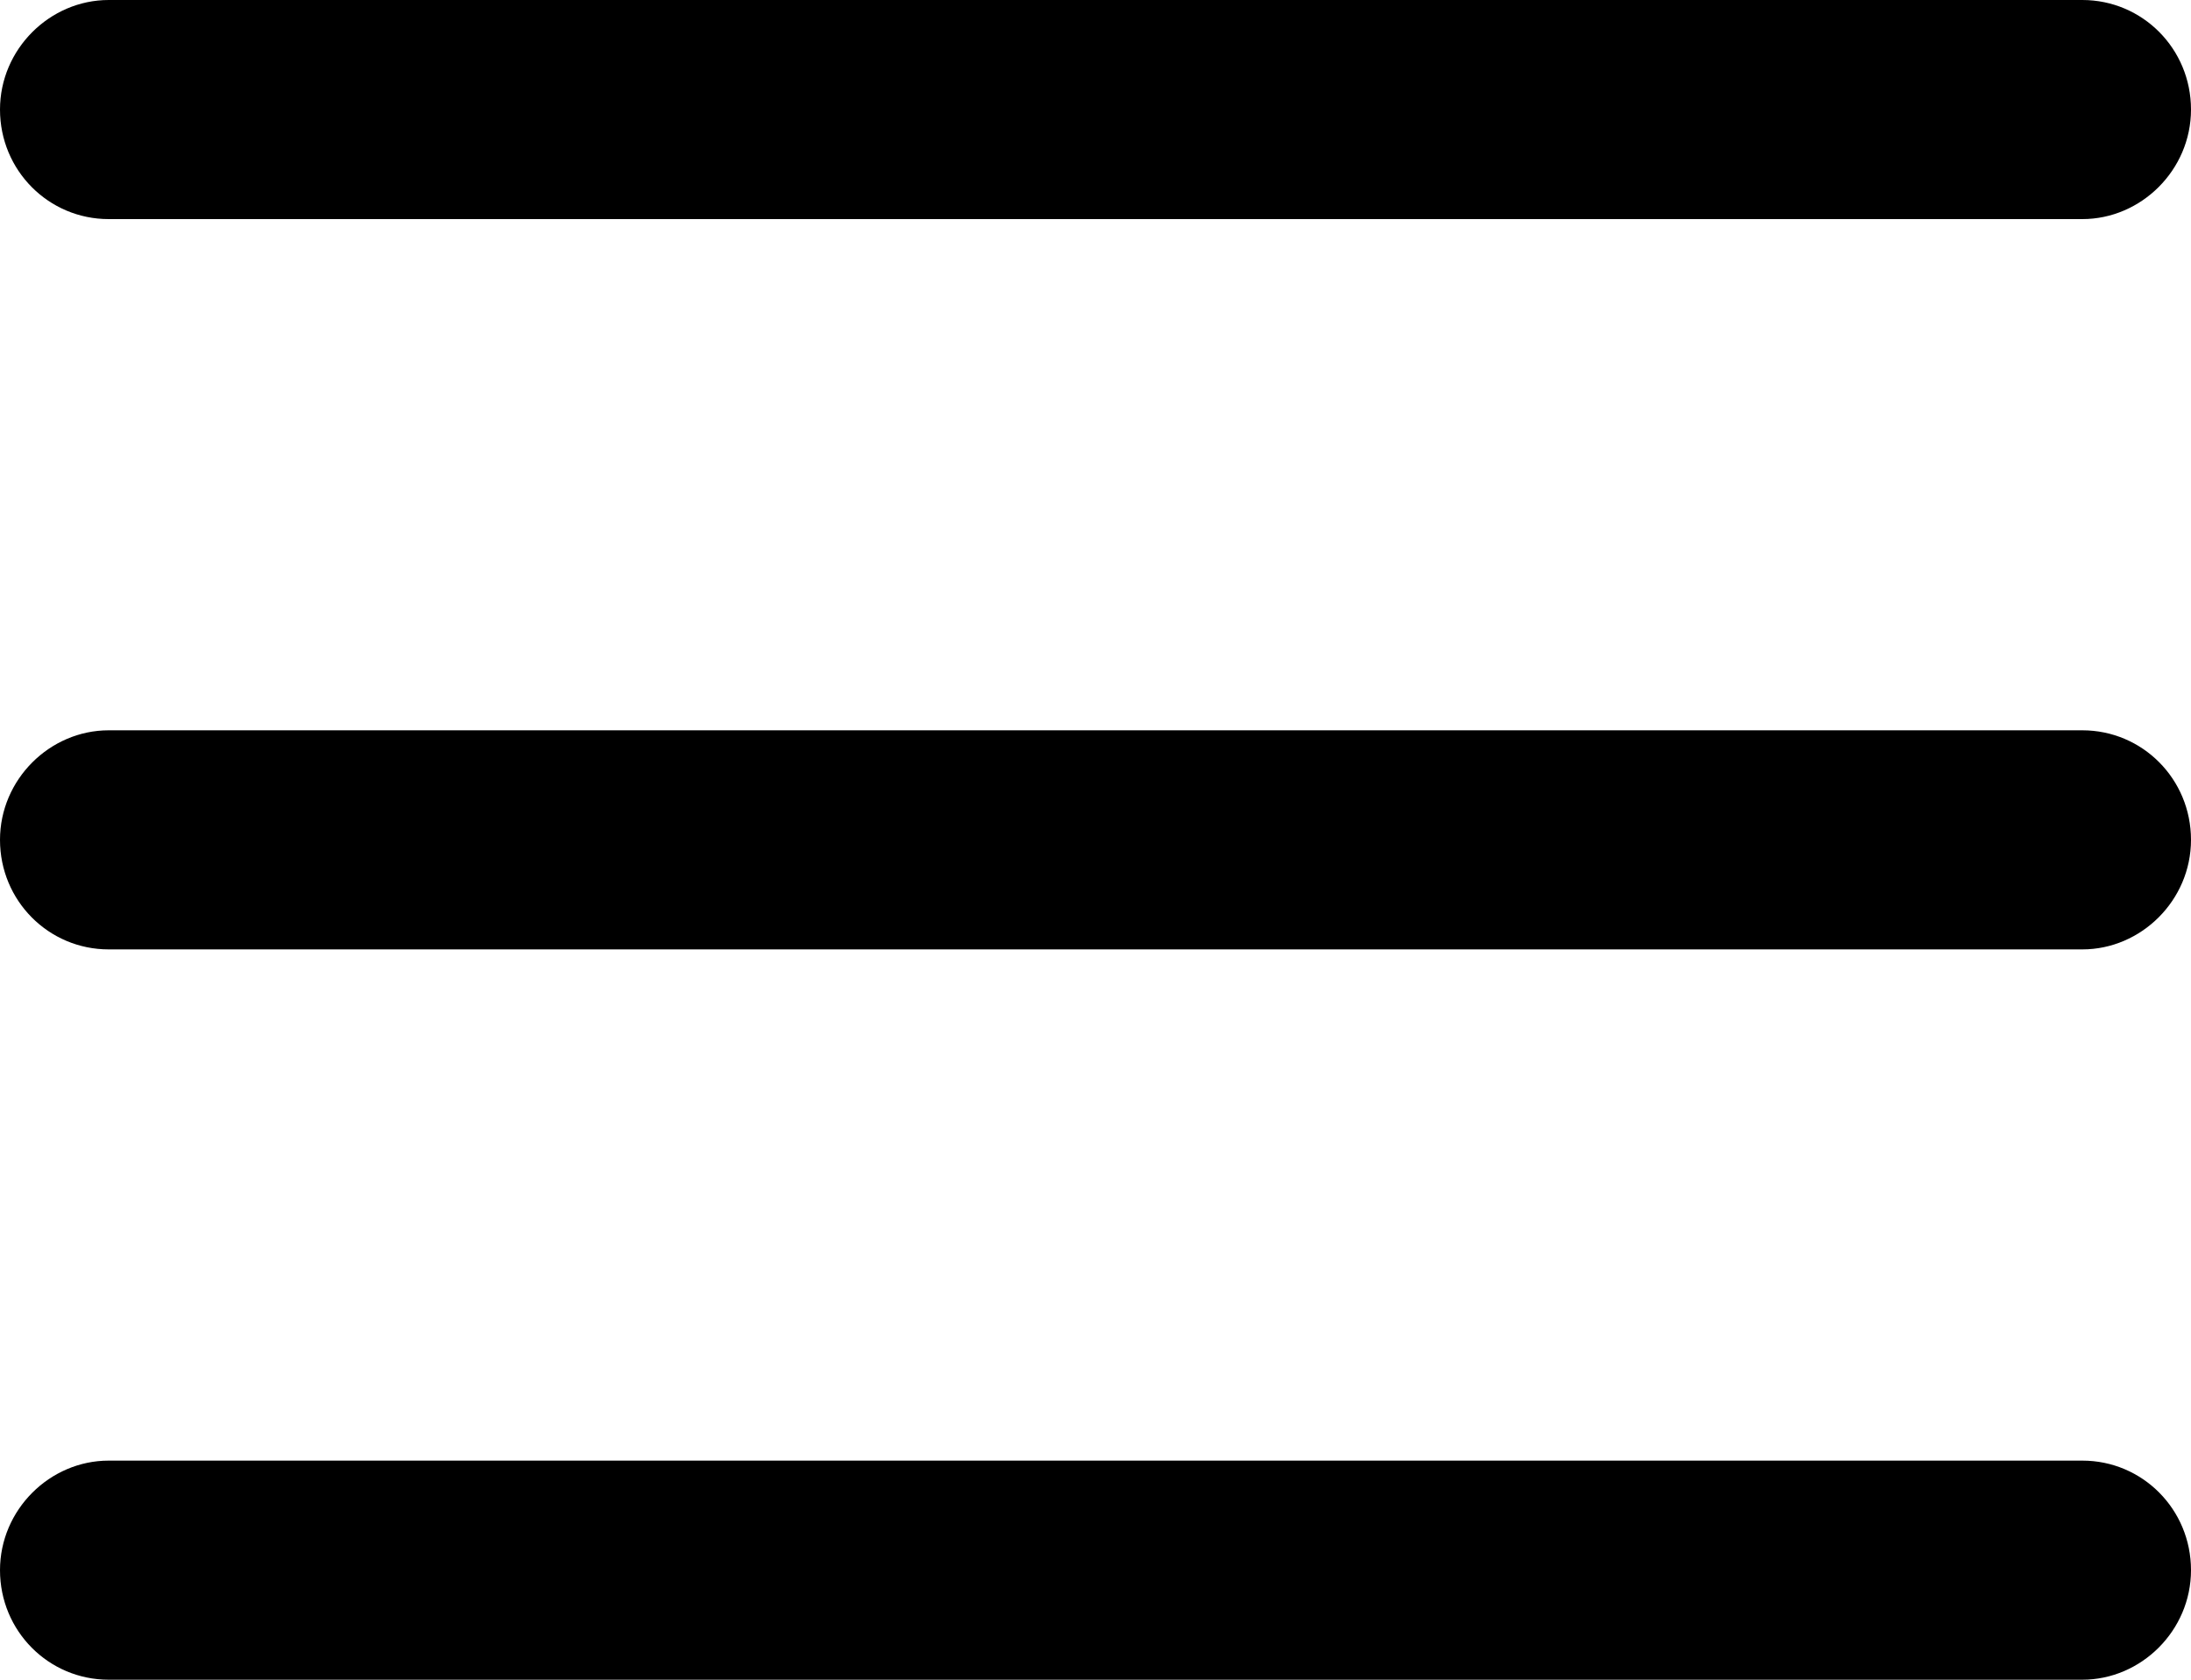
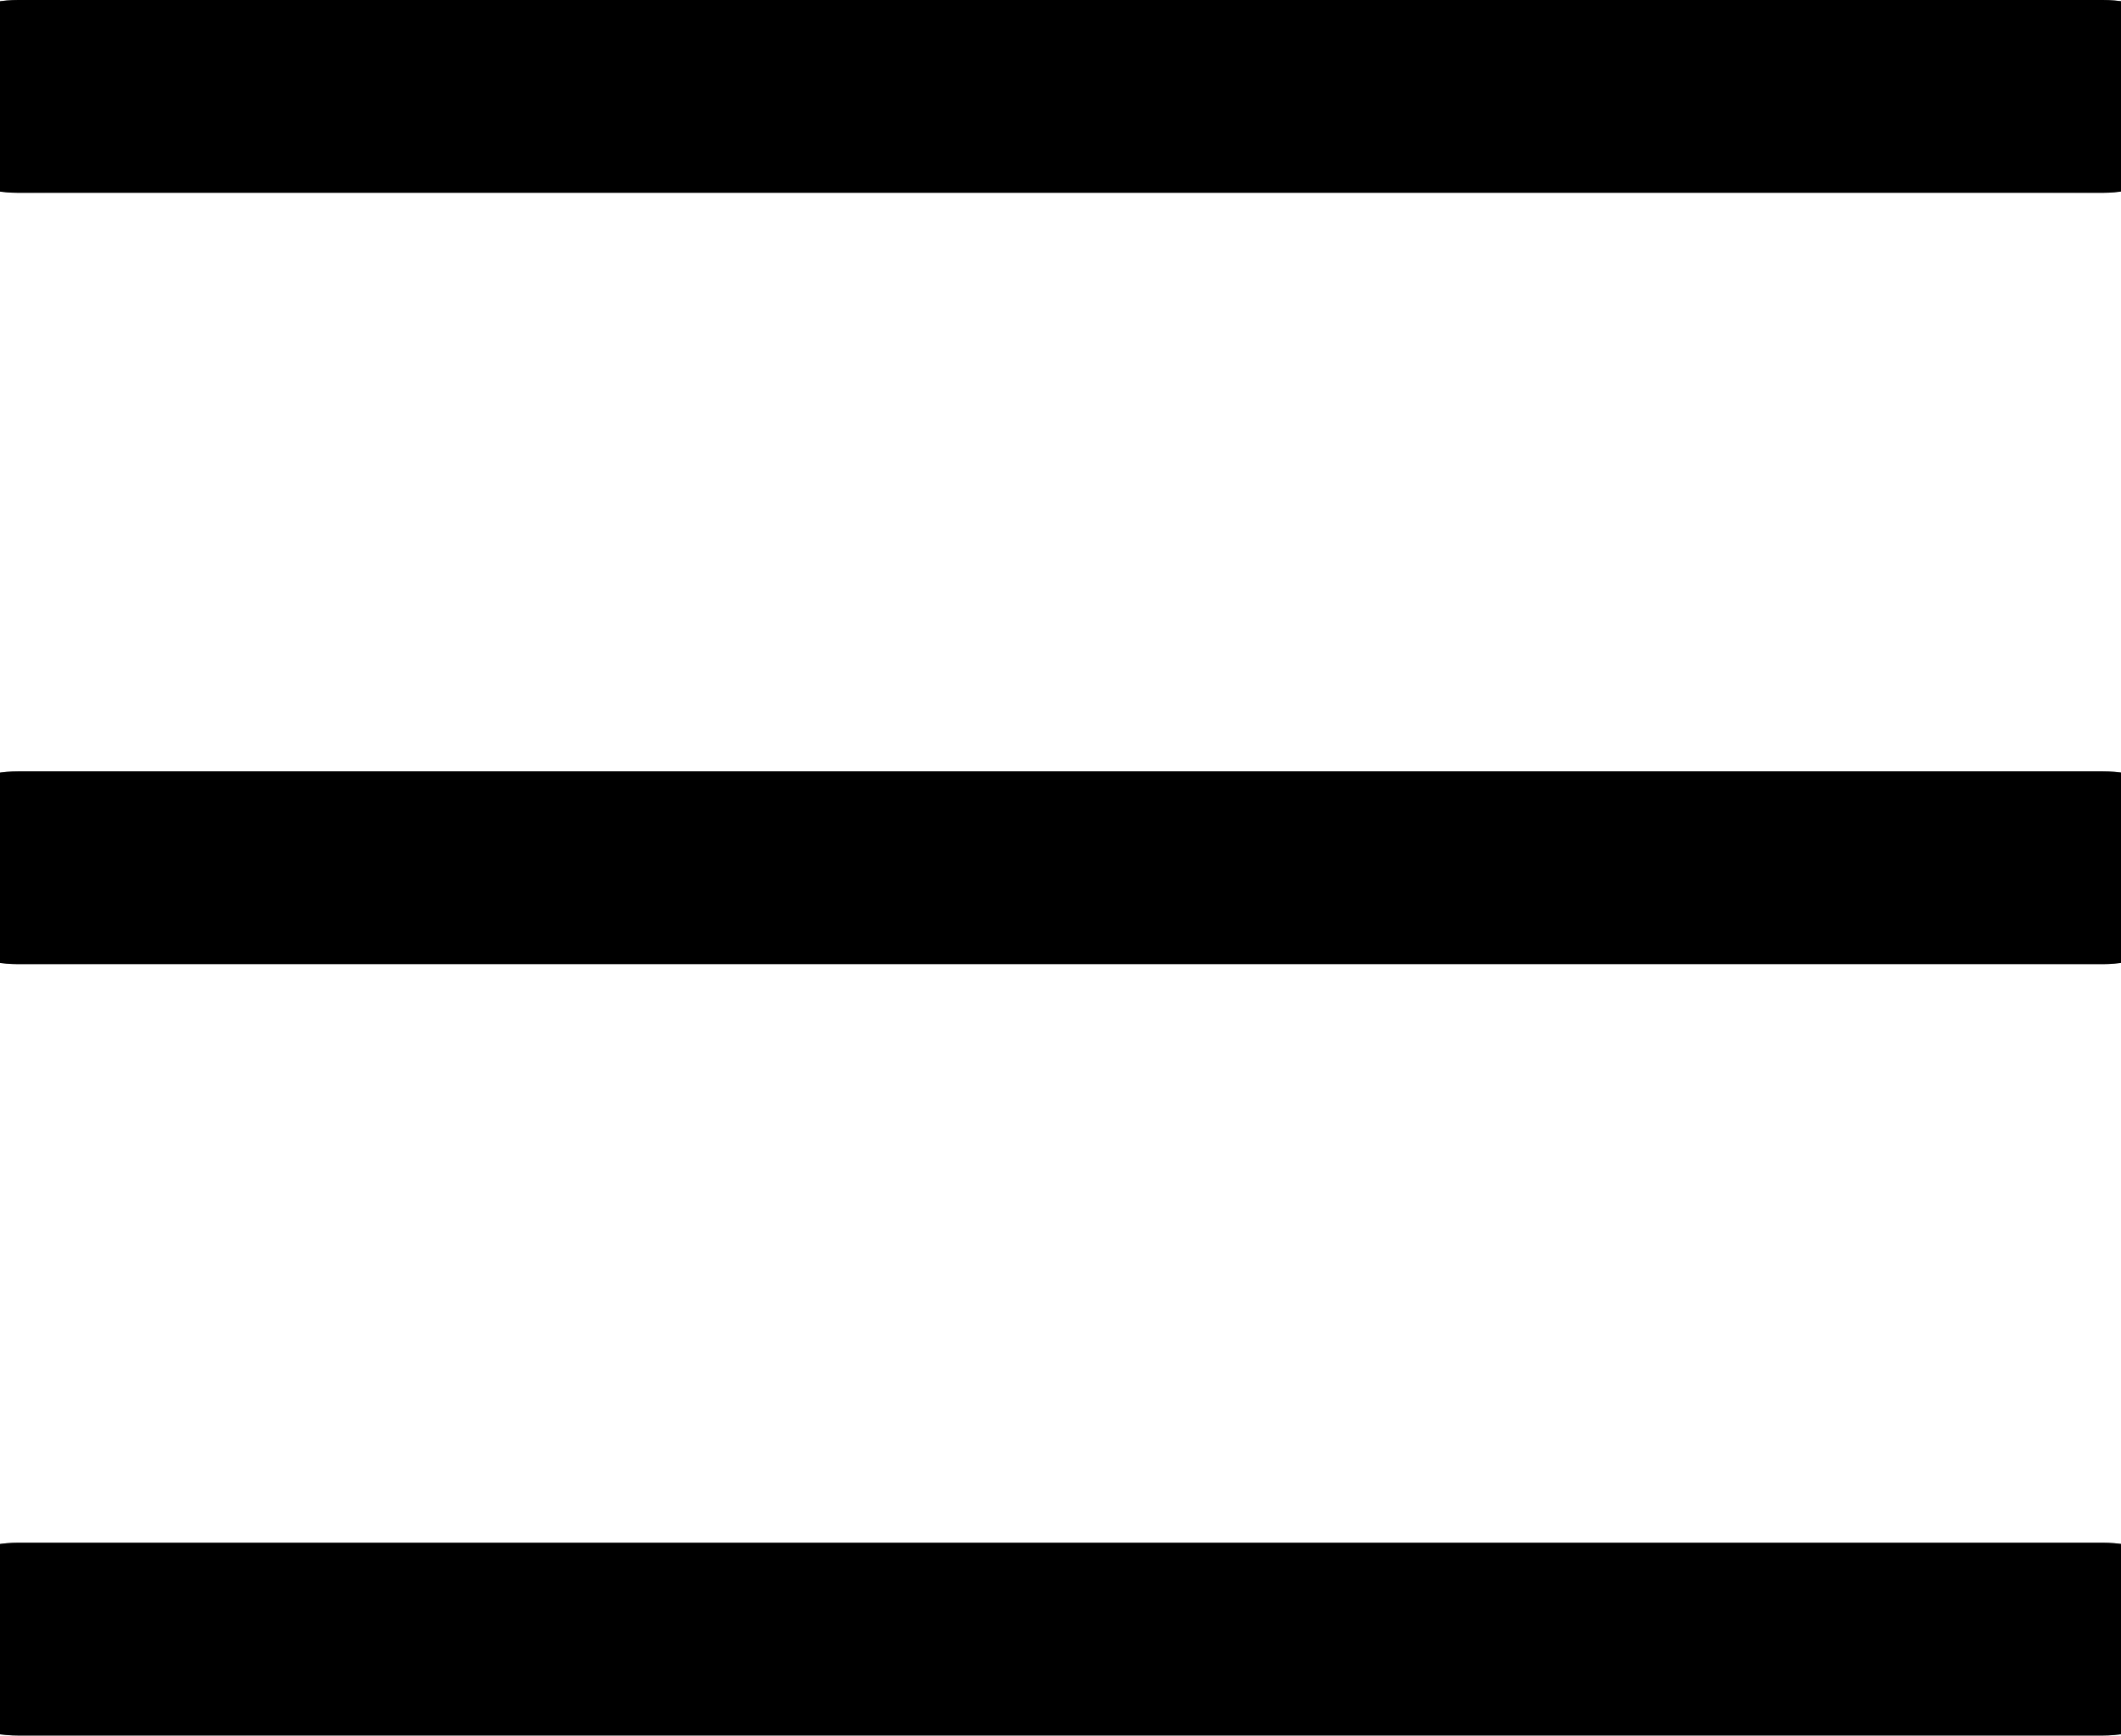
- <svg xmlns="http://www.w3.org/2000/svg" xmlns:xlink="http://www.w3.org/1999/xlink">
-   <path id="nav-open-a" d="M1.488,0 L28.512,0 C29.334,0 30,0.666 30,1.5 C30,2.328 29.317,3 28.512,3 L1.488,3 C0.666,3 0,2.334 0,1.5 C0,0.672 0.683,0 1.488,0 Z M0,21.5 C0,20.672 0.683,20 1.488,20 L28.512,20 C29.334,20 30,20.666 30,21.5 C30,22.328 29.317,23 28.512,23 L1.488,23 C0.666,23 0,22.334 0,21.5 L0,21.5 Z M0,11.5 C0,10.672 0.683,10 1.488,10 L28.512,10 C29.334,10 30,10.666 30,11.5 C30,12.328 29.317,13 28.512,13 L1.488,13 C0.666,13 0,12.334 0,11.5 L0,11.5 Z" />
-   <filter id="nav-open-b" width="113.3%" height="117.4%" x="-6.7%" y="-8.7%" filterUnits="objectBoundingBox">
-     <feGaussianBlur in="SourceAlpha" result="shadowBlurInner1" stdDeviation="1.5" />
-     <feOffset dy="1" in="shadowBlurInner1" result="shadowOffsetInner1" />
-     <feComposite in="shadowOffsetInner1" in2="SourceAlpha" k2="-1" k3="1" operator="arithmetic" result="shadowInnerInner1" />
-     <feColorMatrix in="shadowInnerInner1" values="0 0 0 0 0   0 0 0 0 0   0 0 0 0 0  0 0 0 0.5 0" />
-   </filter>
-   <symbol id="nav-open" viewBox="0 0 27 23" fill="none" fill-rule="evenodd" transform="translate(-1)">
+ <svg xmlns="http://www.w3.org/2000/svg" xmlns:xlink="http://www.w3.org/1999/xlink" width="22" height="18" viewBox="0 0 22 18">
+   <defs>
+     <path id="nav-open-a" d="M1.19,0 L22.81,0 C23.467,0 24,0.444 24,1 C24,1.552 23.454,2 22.81,2 L1.19,2 C0.533,2 0,1.556 0,1 C0,0.448 0.546,0 1.19,0 Z M0,17 C0,16.448 0.546,16 1.19,16 L22.81,16 C23.467,16 24,16.444 24,17 C24,17.552 23.454,18 22.81,18 L1.19,18 C0.533,18 0,17.556 0,17 L0,17 Z M0,9 C0,8.448 0.546,8 1.19,8 L22.81,8 C23.467,8 24,8.444 24,9 C24,9.552 23.454,10 22.81,10 L1.19,10 C0.533,10 0,9.556 0,9 L0,9 Z" />
+     <filter id="nav-open-b" width="116.7%" height="122.2%" x="-8.3%" y="-11.1%" filterUnits="objectBoundingBox">
+       <feGaussianBlur in="SourceAlpha" result="shadowBlurInner1" stdDeviation="1.5" />
+       <feOffset dy="1" in="shadowBlurInner1" result="shadowOffsetInner1" />
+       <feComposite in="shadowOffsetInner1" in2="SourceAlpha" k2="-1" k3="1" operator="arithmetic" result="shadowInnerInner1" />
+       <feColorMatrix in="shadowInnerInner1" values="0 0 0 0 0   0 0 0 0 0   0 0 0 0 0  0 0 0 0.5 0" />
+     </filter>
+   </defs>
+   <g fill="none" fill-rule="evenodd" transform="translate(-1)">
    <use fill="#000" xlink:href="#nav-open-a" />
    <use fill="#000" filter="url(#nav-open-b)" xlink:href="#nav-open-a" />
-   </symbol>
+   </g>
</svg>
